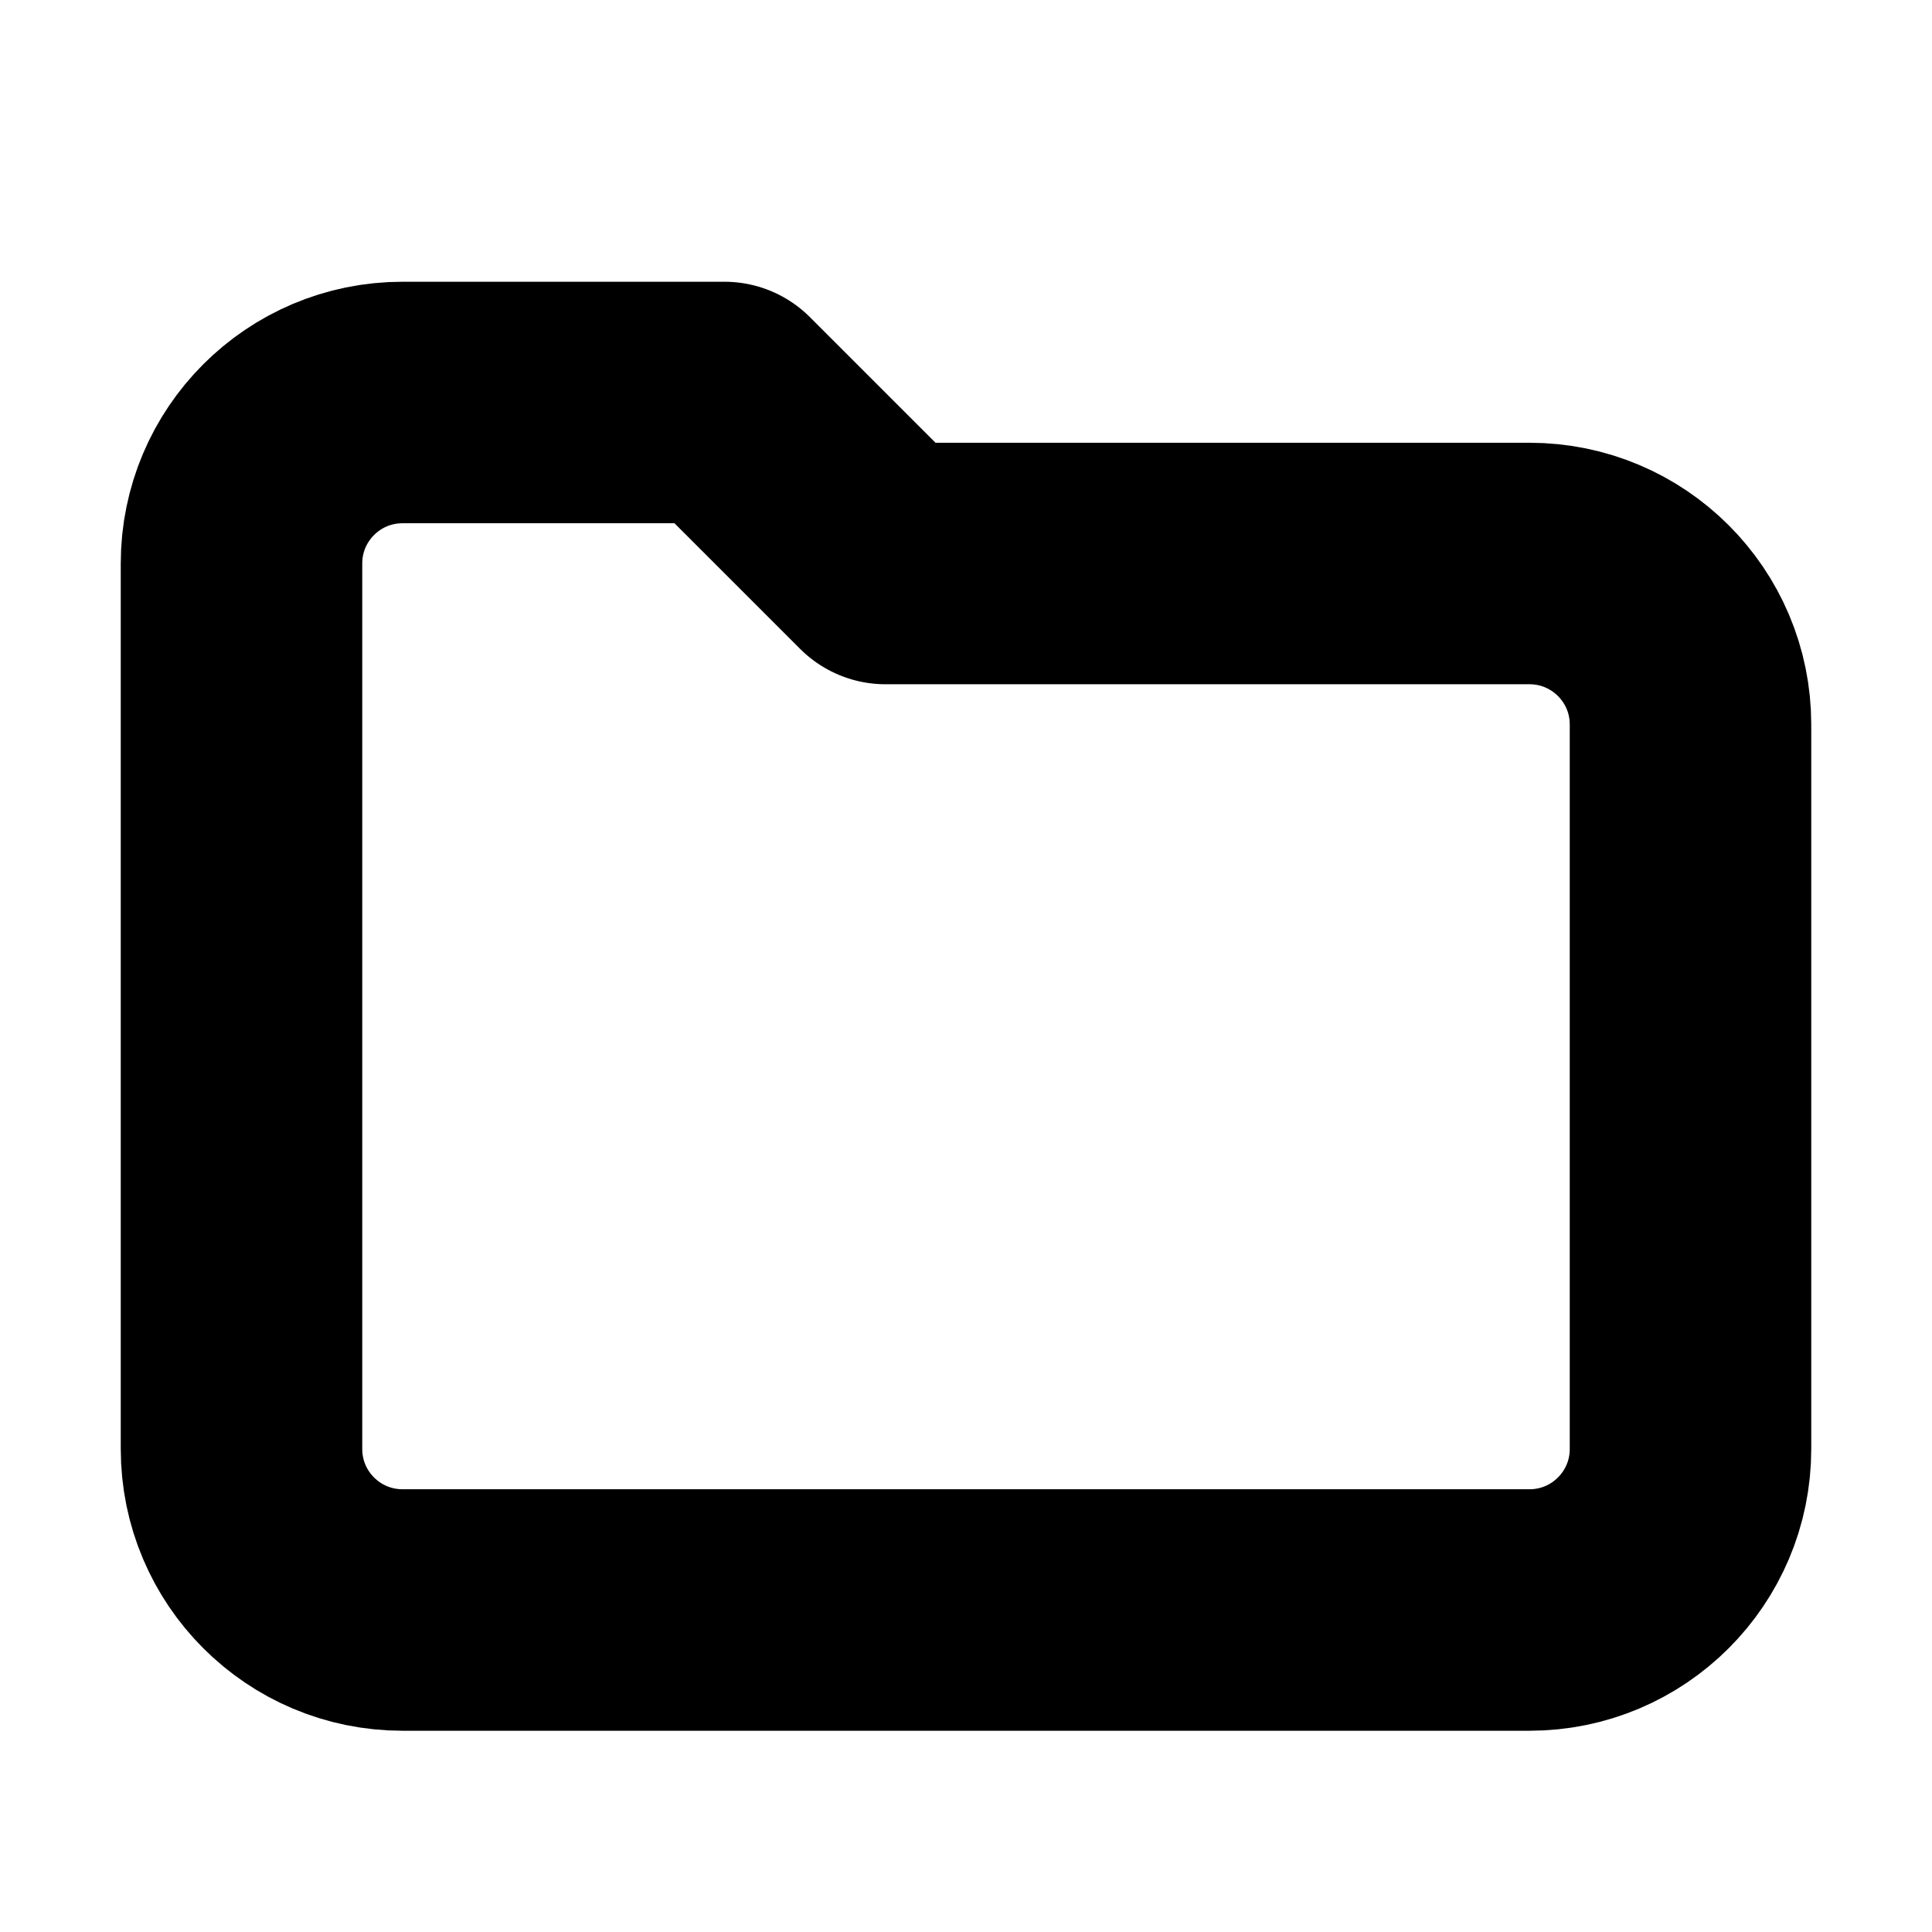
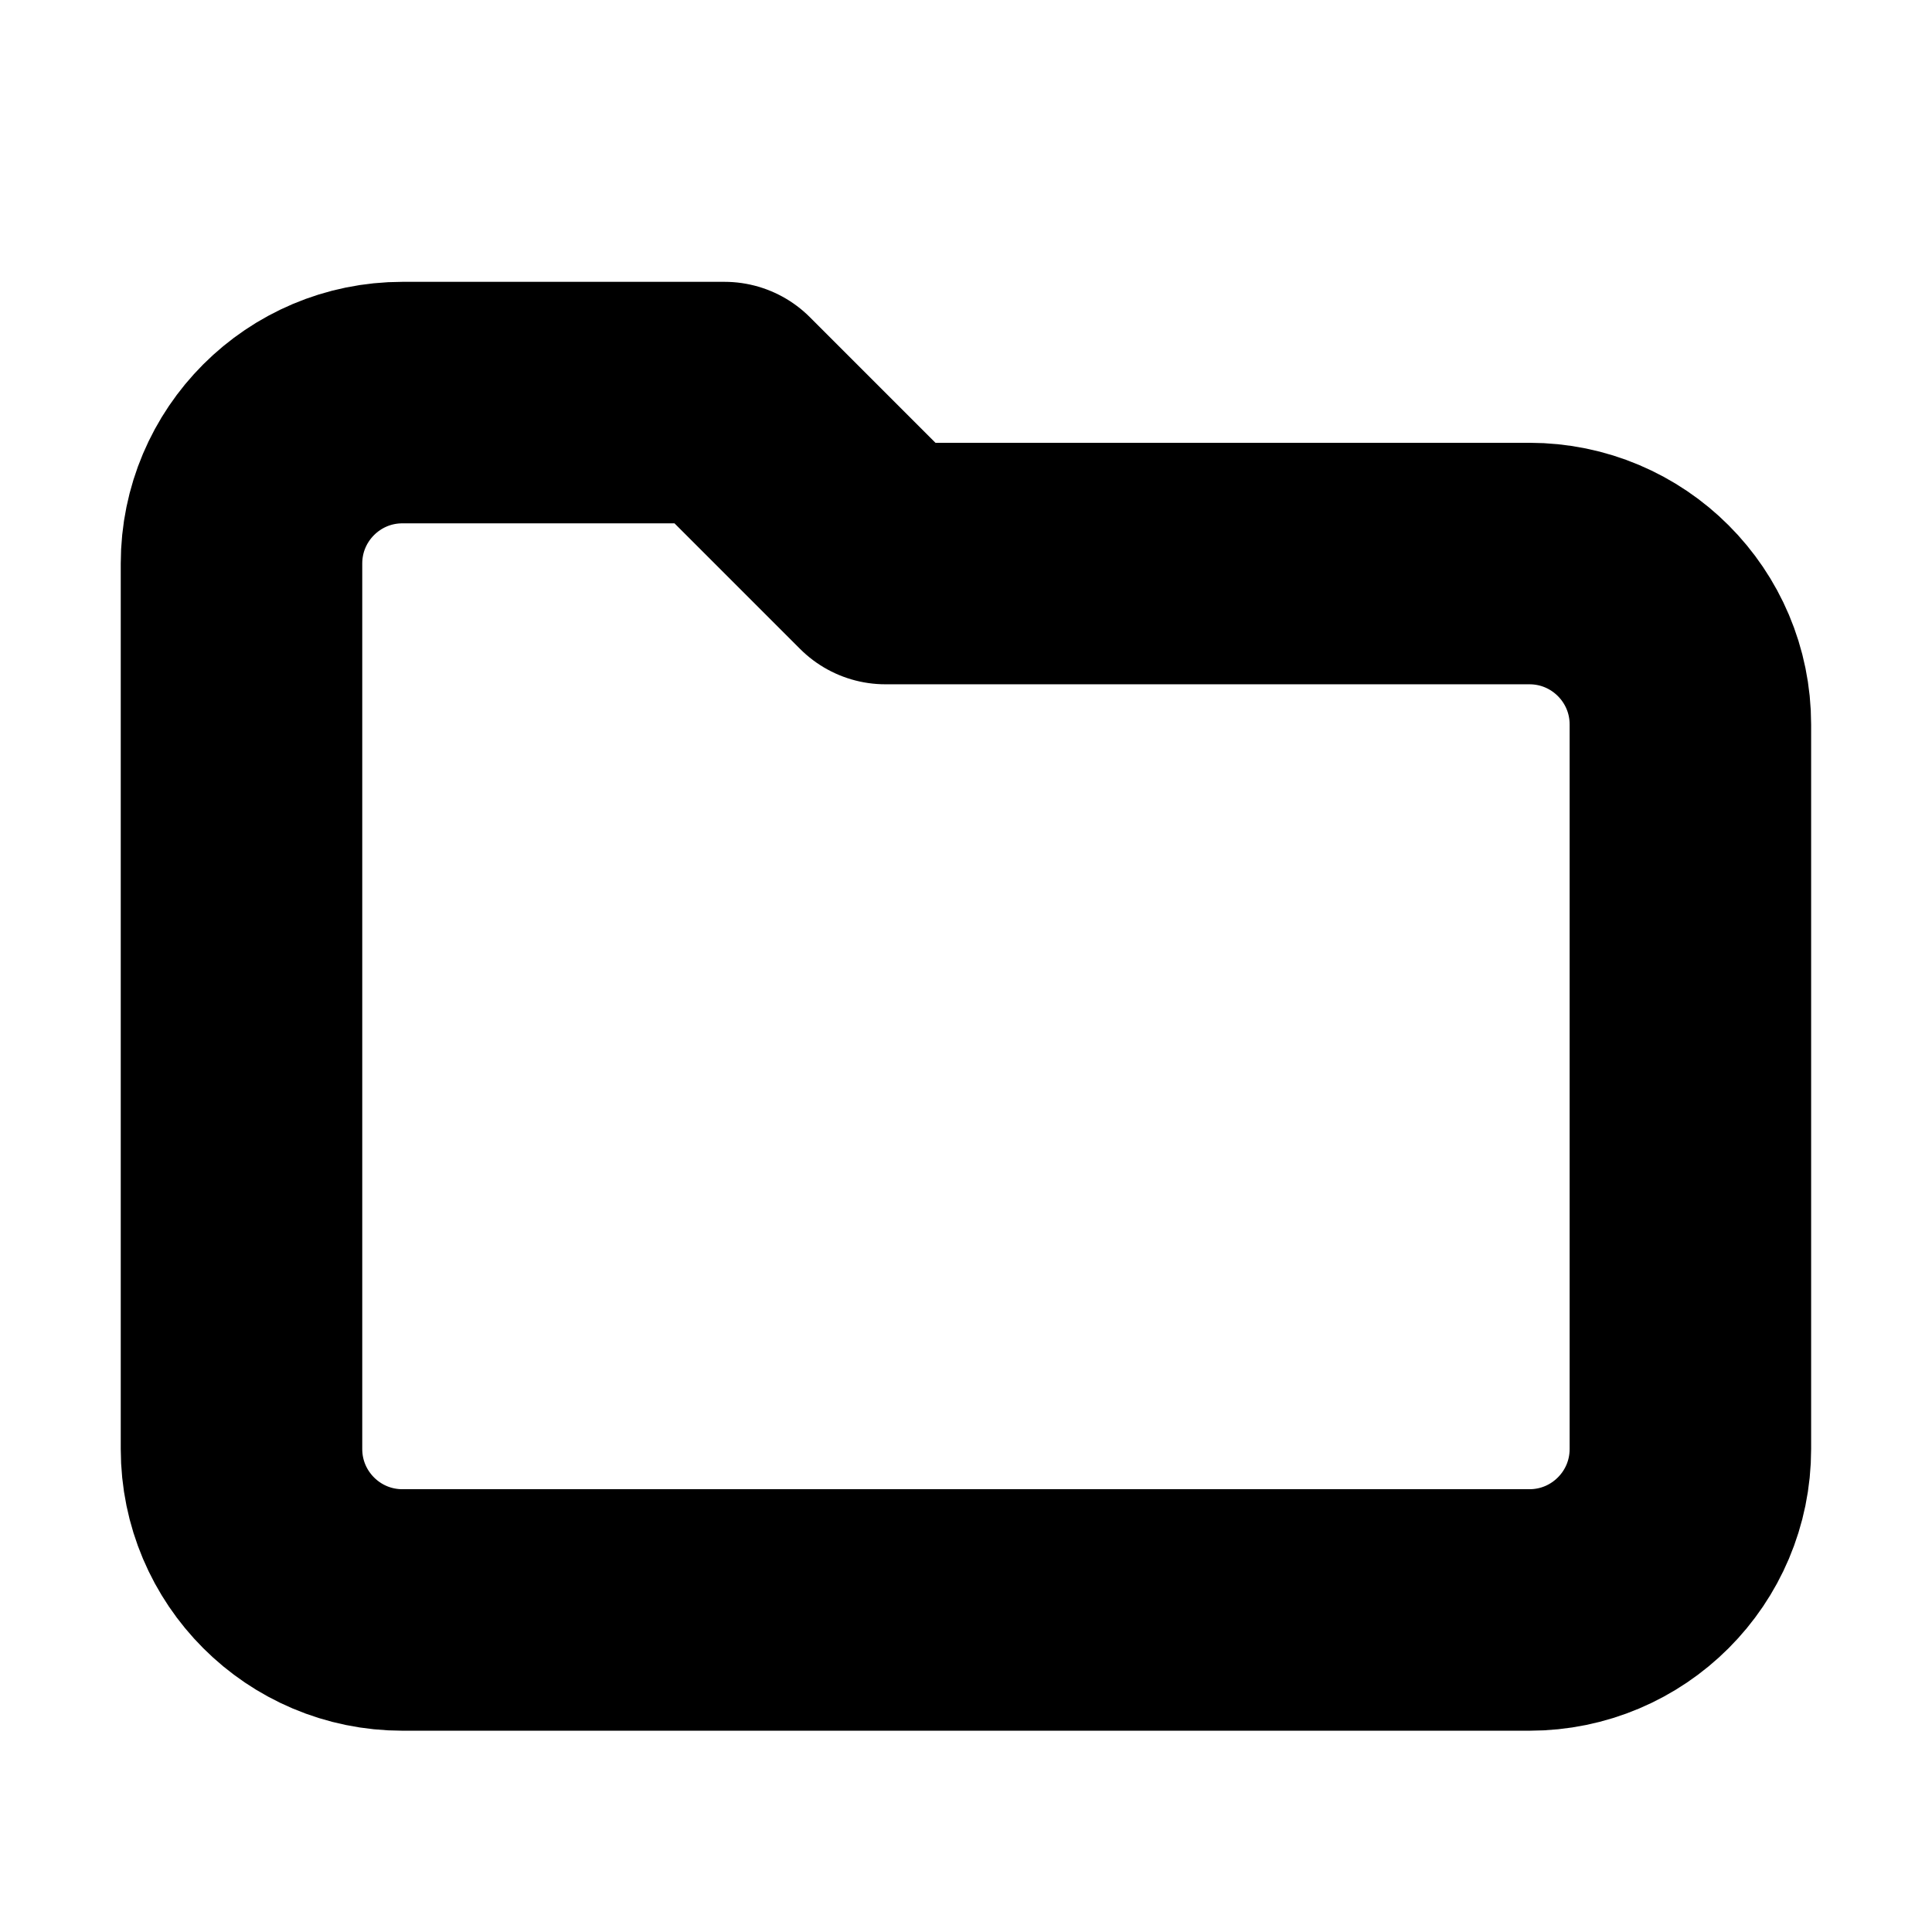
- <svg xmlns="http://www.w3.org/2000/svg" width="16" height="16" viewBox="0 0 16 16" fill="none" stroke="currentColor" stroke-width="3" stroke-linecap="round" stroke-linejoin="round">
-   <path d="M3 7a2 2 0 0 1 2-2h4l2 2h8a2 2 0 0 1 2 2v9a2 2 0 0 1-2 2H5a2 2 0 0 1-2-2z" class="foreground-stroke transparent-fill" transform="scale(0.6666667)" />
+ <svg xmlns="http://www.w3.org/2000/svg" width="16" height="16" viewBox="0 0 16 16" fill="none" stroke="currentColor" stroke-width="2" stroke-linecap="round" stroke-linejoin="round">
+   <path d="M 2 4.667 a 1.333 1.333 0 0 1 1.333 -1.333 h 2.667 l 1.333 1.333 h 5.333 a 1.333 1.333 0 0 1 1.333 1.333 v 6 a 1.333 1.333 0 0 1 -1.333 1.333 H 3.333 a 1.333 1.333 0 0 1 -1.333 -1.333 z" class="foreground-stroke transparent-fill" />
</svg>
